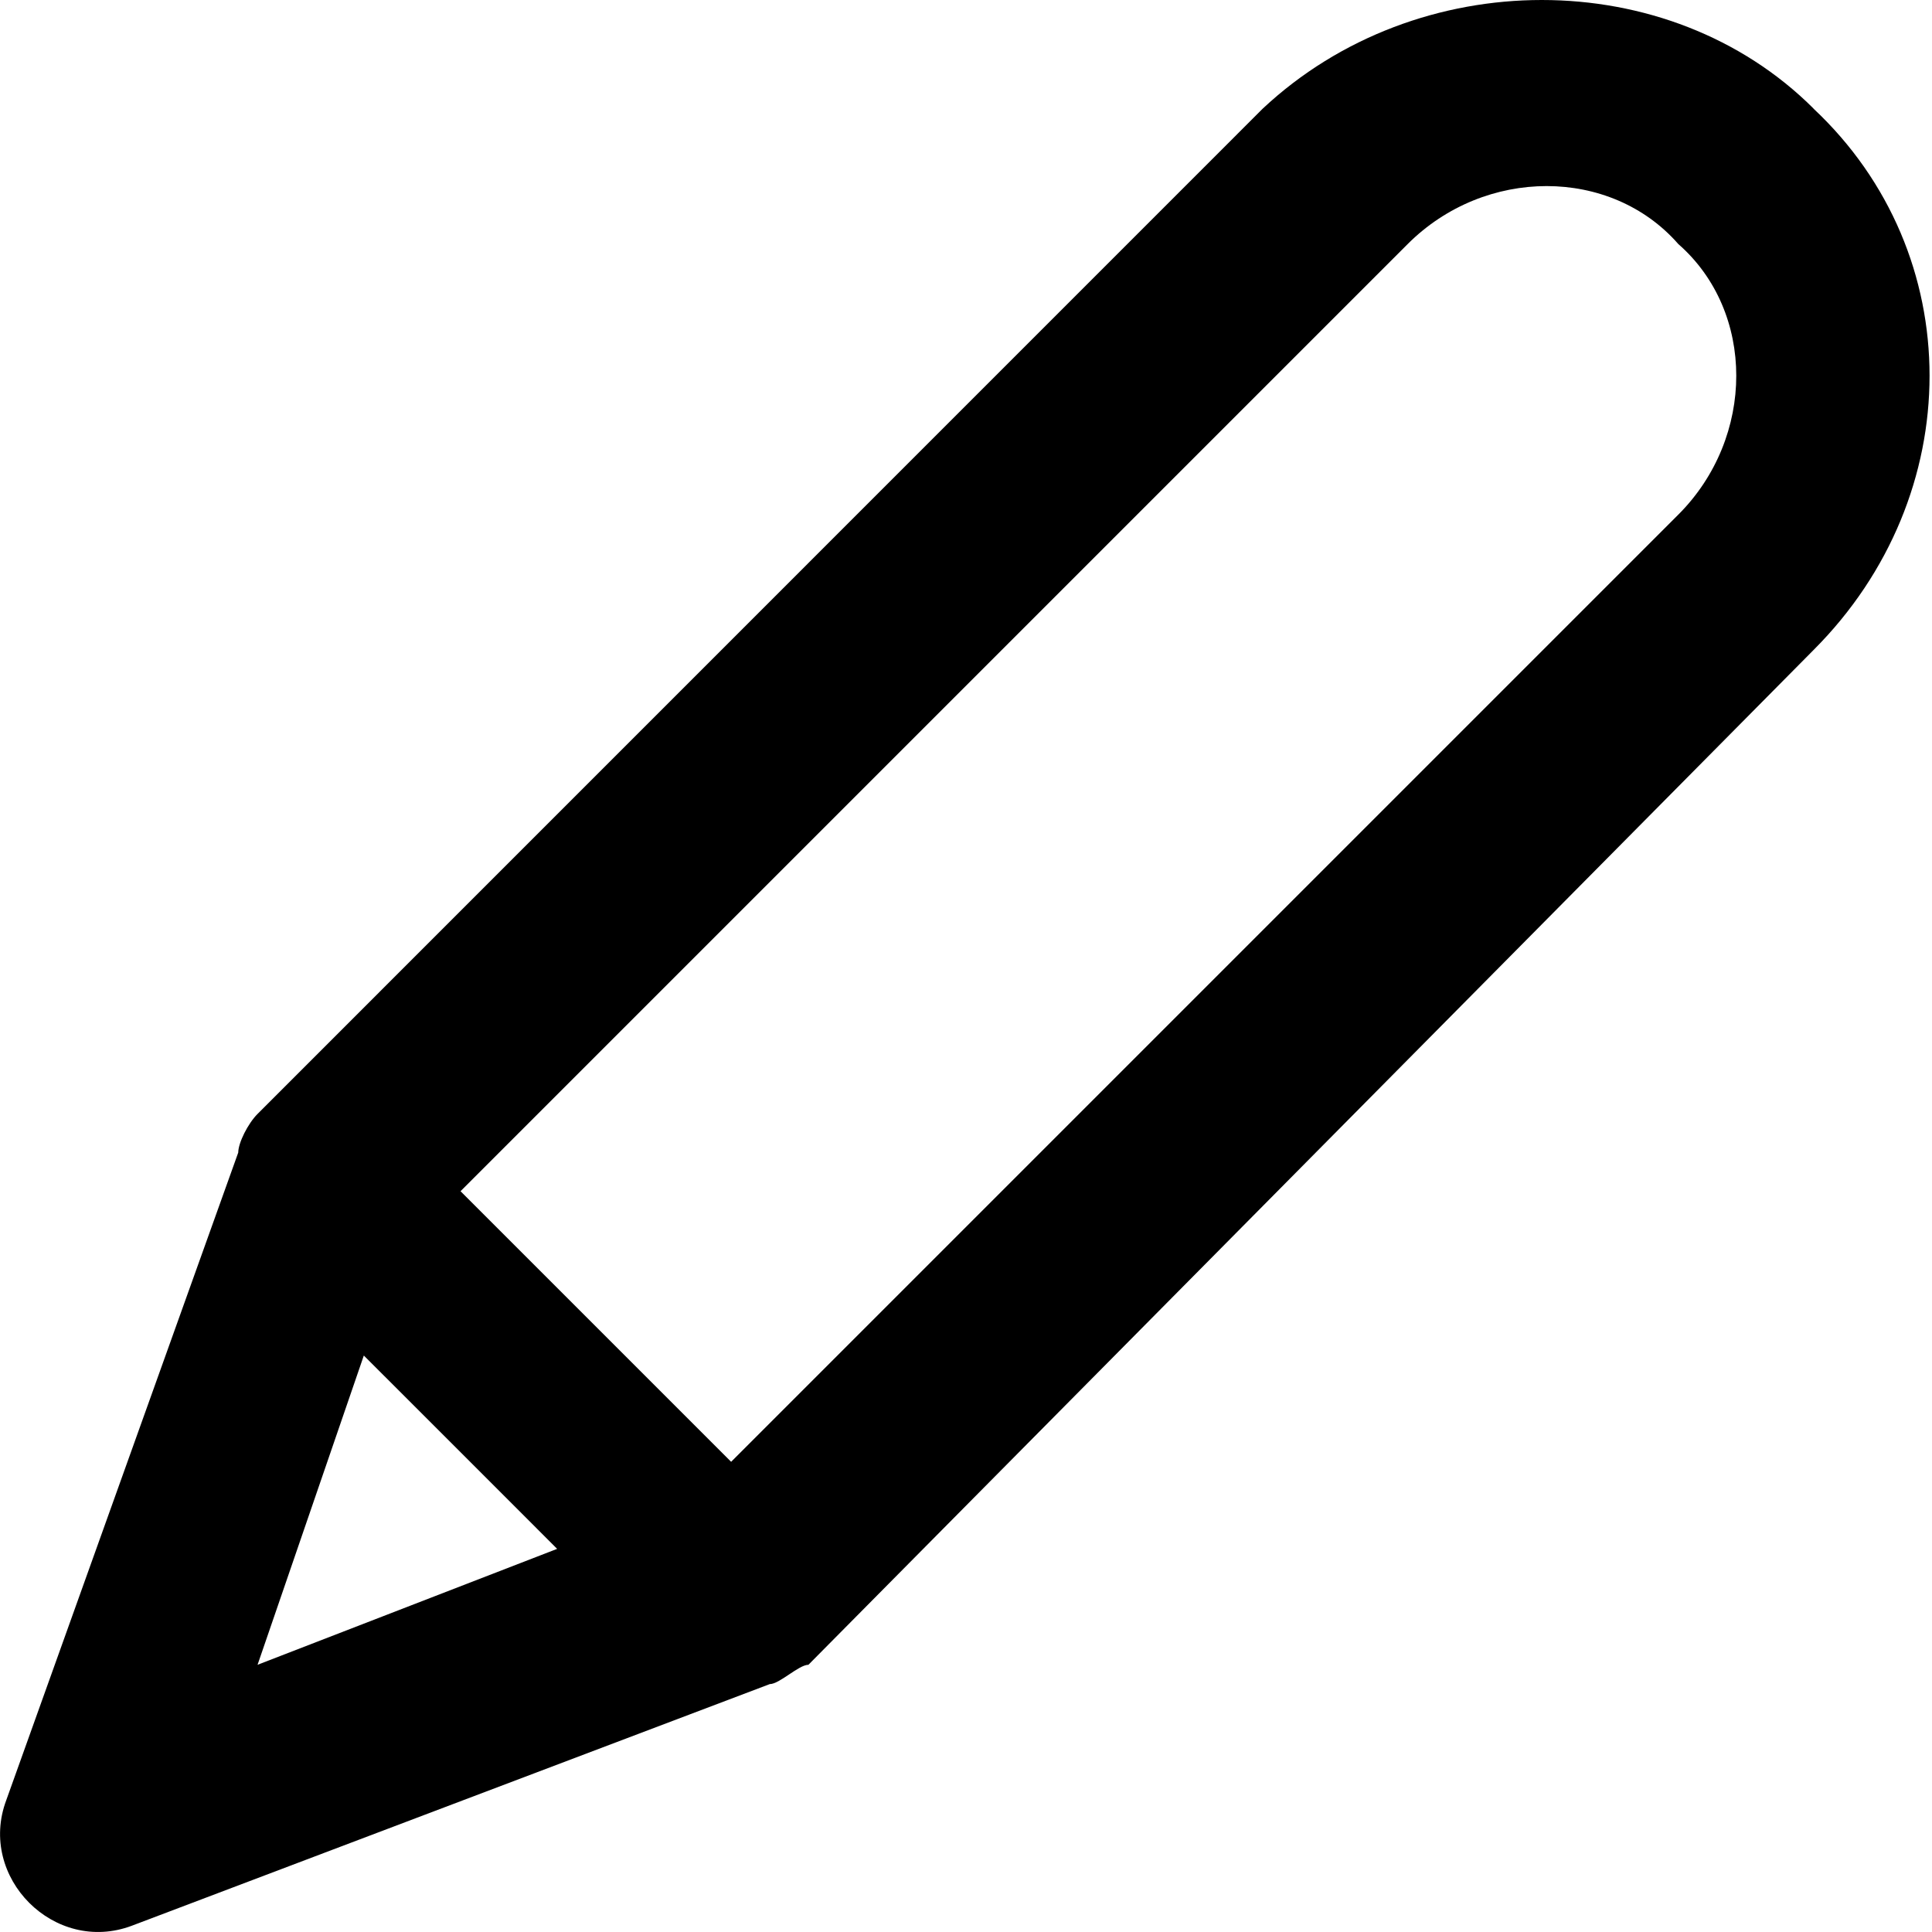
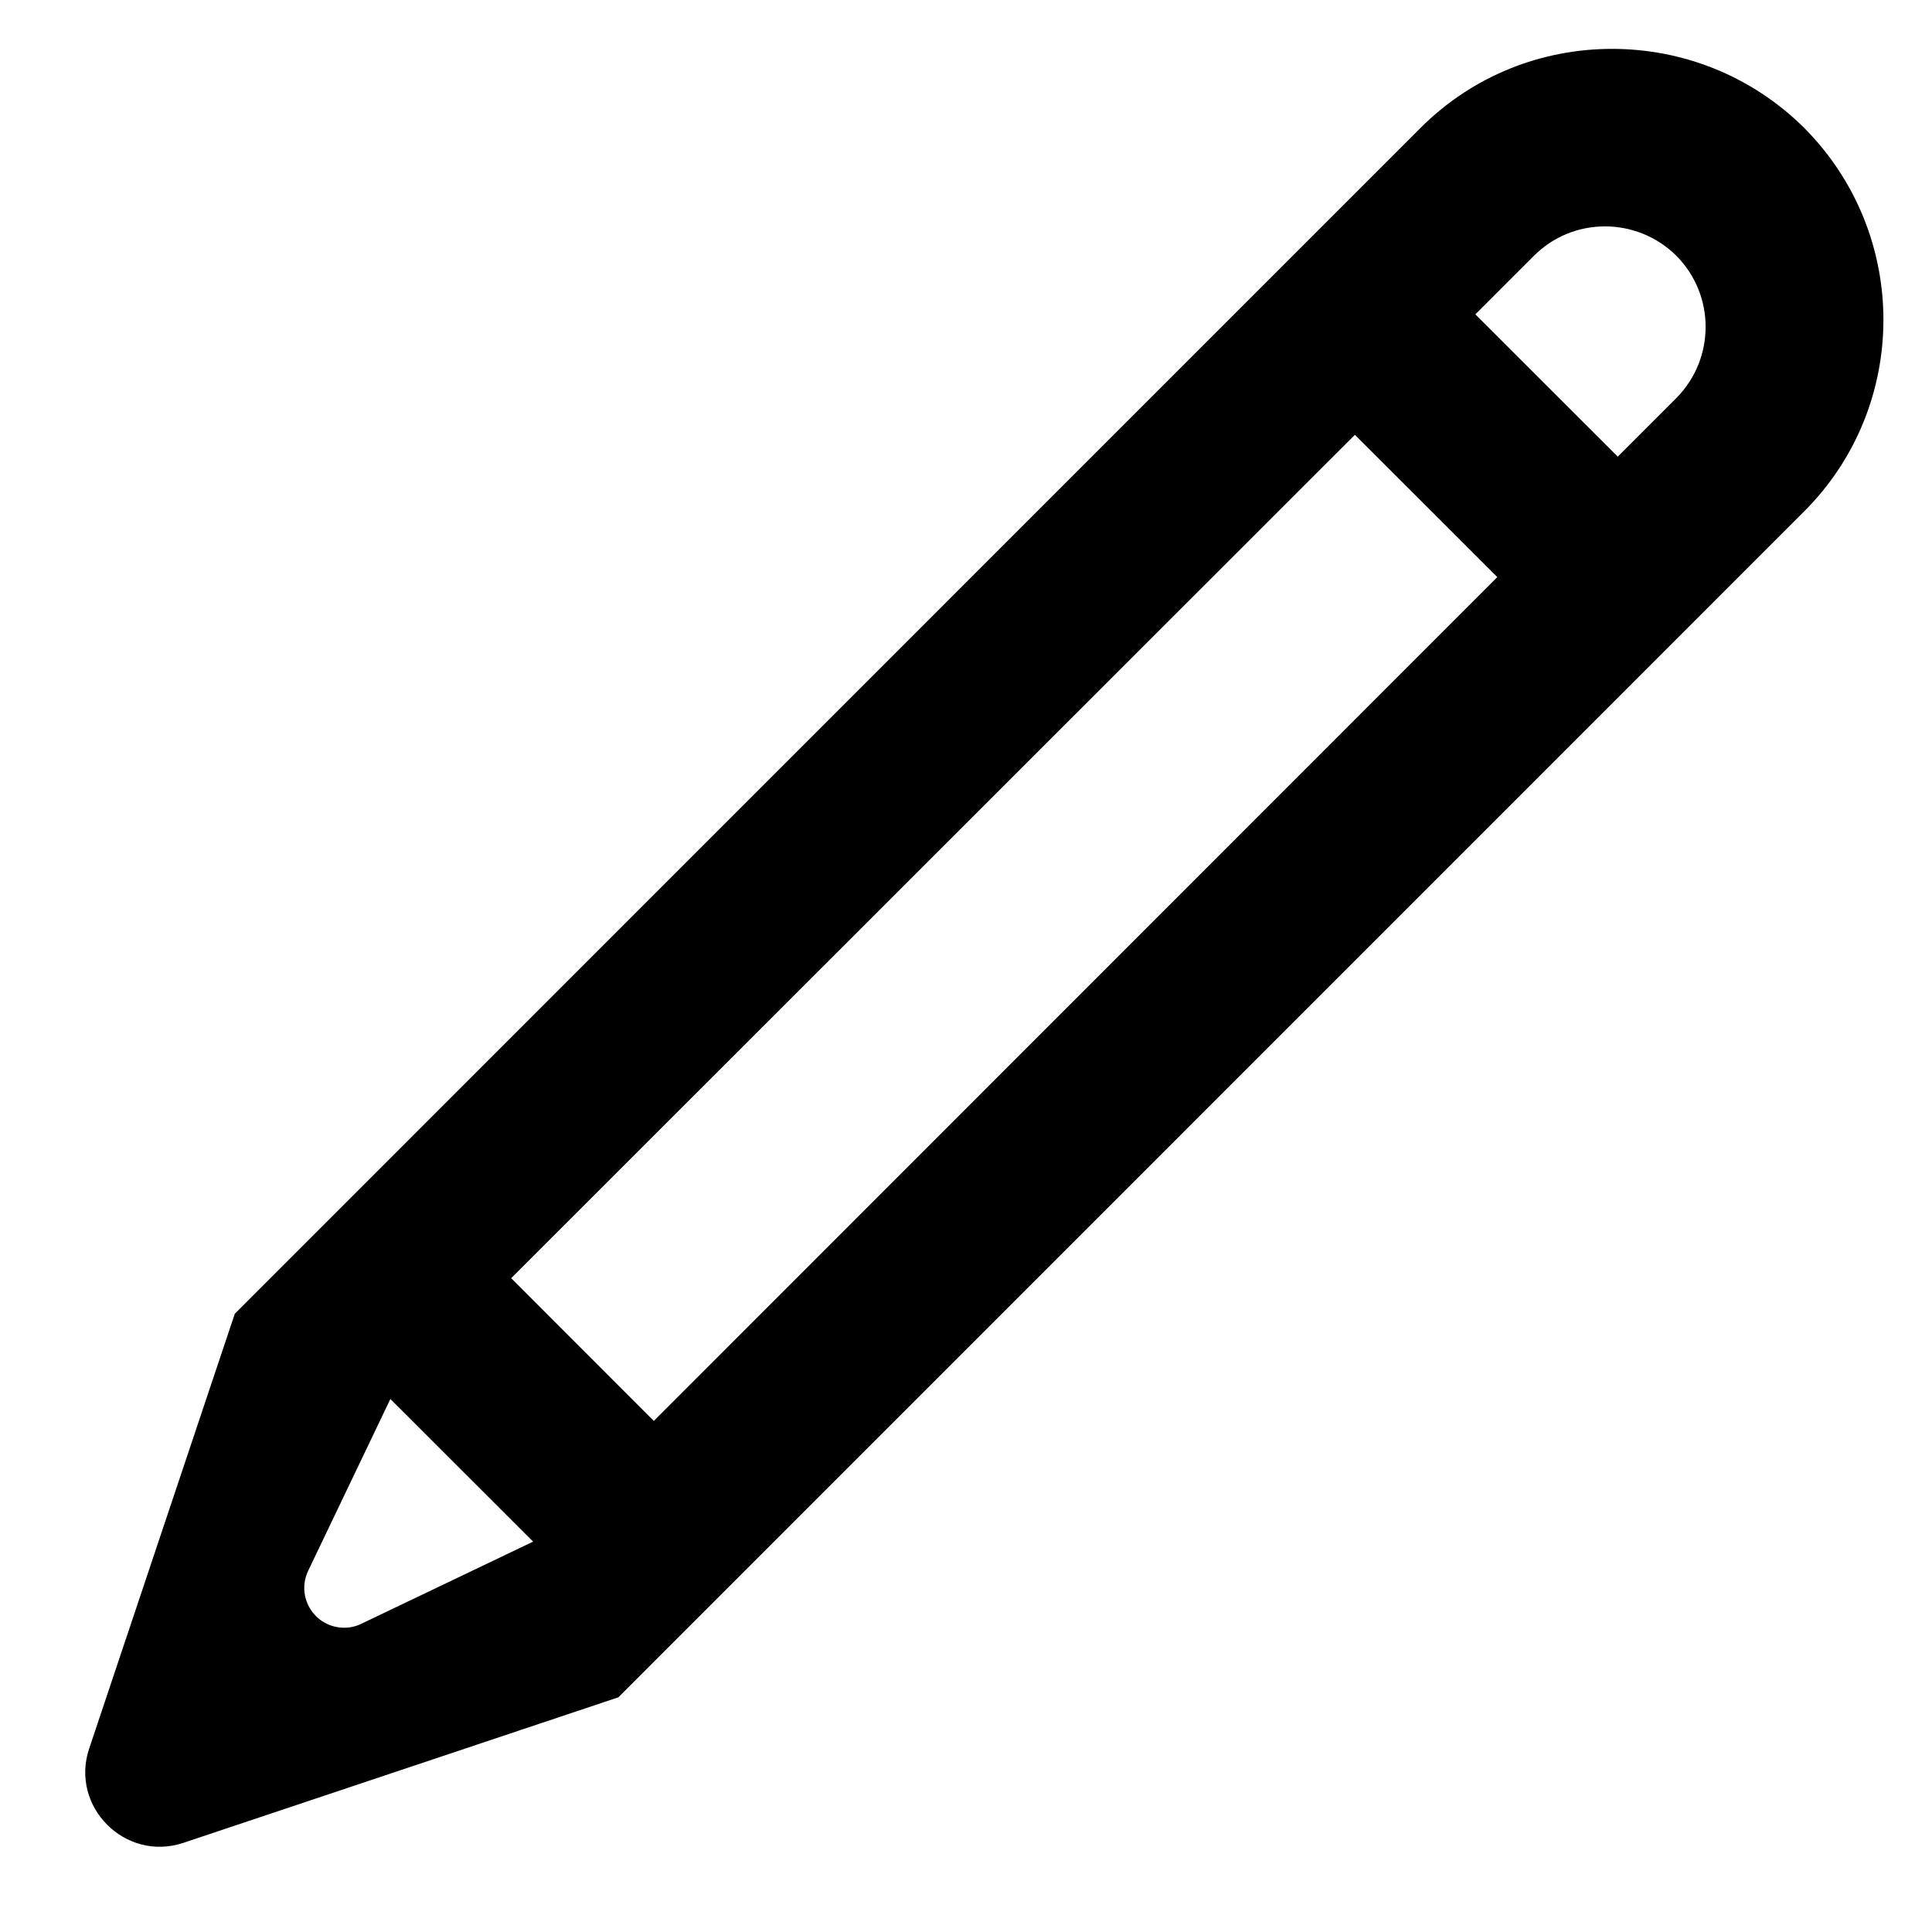
- <svg xmlns="http://www.w3.org/2000/svg" width="16" height="16" viewBox="0 0 16 16" fill="none">
-   <path d="M15.02 0.9C13.819 -0.3 11.738 -0.3 10.457 0.9L2.133 9.225C2.053 9.305 1.973 9.465 1.973 9.545L0.052 14.908C-0.188 15.548 0.452 16.189 1.092 15.948L6.375 13.947C6.455 13.947 6.615 13.787 6.695 13.787L15.019 5.383C16.3 4.102 16.3 2.101 15.019 0.9L15.02 0.9ZM2.133 13.787L3.013 11.226C3.974 12.187 3.654 11.866 4.614 12.827L2.133 13.787ZM13.899 4.262L6.055 12.106L3.814 9.865L11.658 2.021C12.298 1.381 13.339 1.381 13.899 2.021C14.539 2.581 14.539 3.622 13.899 4.262Z" fill="#000" />
+ <svg xmlns="http://www.w3.org/2000/svg" width="17" height="17" viewBox="0 0 17 17" fill="none">
+   <path d="M14.185 0.43C13.573 0.43 12.964 0.661 12.5 1.125L2.066 11.56L0.784 15.388C0.615 15.898 1.102 16.385 1.612 16.216L5.441 14.935L15.875 4.5C16.805 3.57 16.805 2.06 15.875 1.125C15.407 0.661 14.797 0.43 14.185 0.43ZM14.123 1.992C14.349 1.992 14.576 2.078 14.75 2.25C15.094 2.596 15.094 3.156 14.75 3.503L14.235 4.018L12.982 2.766L13.498 2.25C13.67 2.078 13.896 1.992 14.123 1.992ZM11.922 3.826L13.175 5.078L5.753 12.503L4.498 11.247L11.922 3.826ZM3.435 12.31L4.691 13.565L3.177 14.289C3.047 14.352 2.891 14.325 2.787 14.227C2.677 14.122 2.646 13.961 2.711 13.823L3.435 12.31Z" fill="black" />
</svg>
